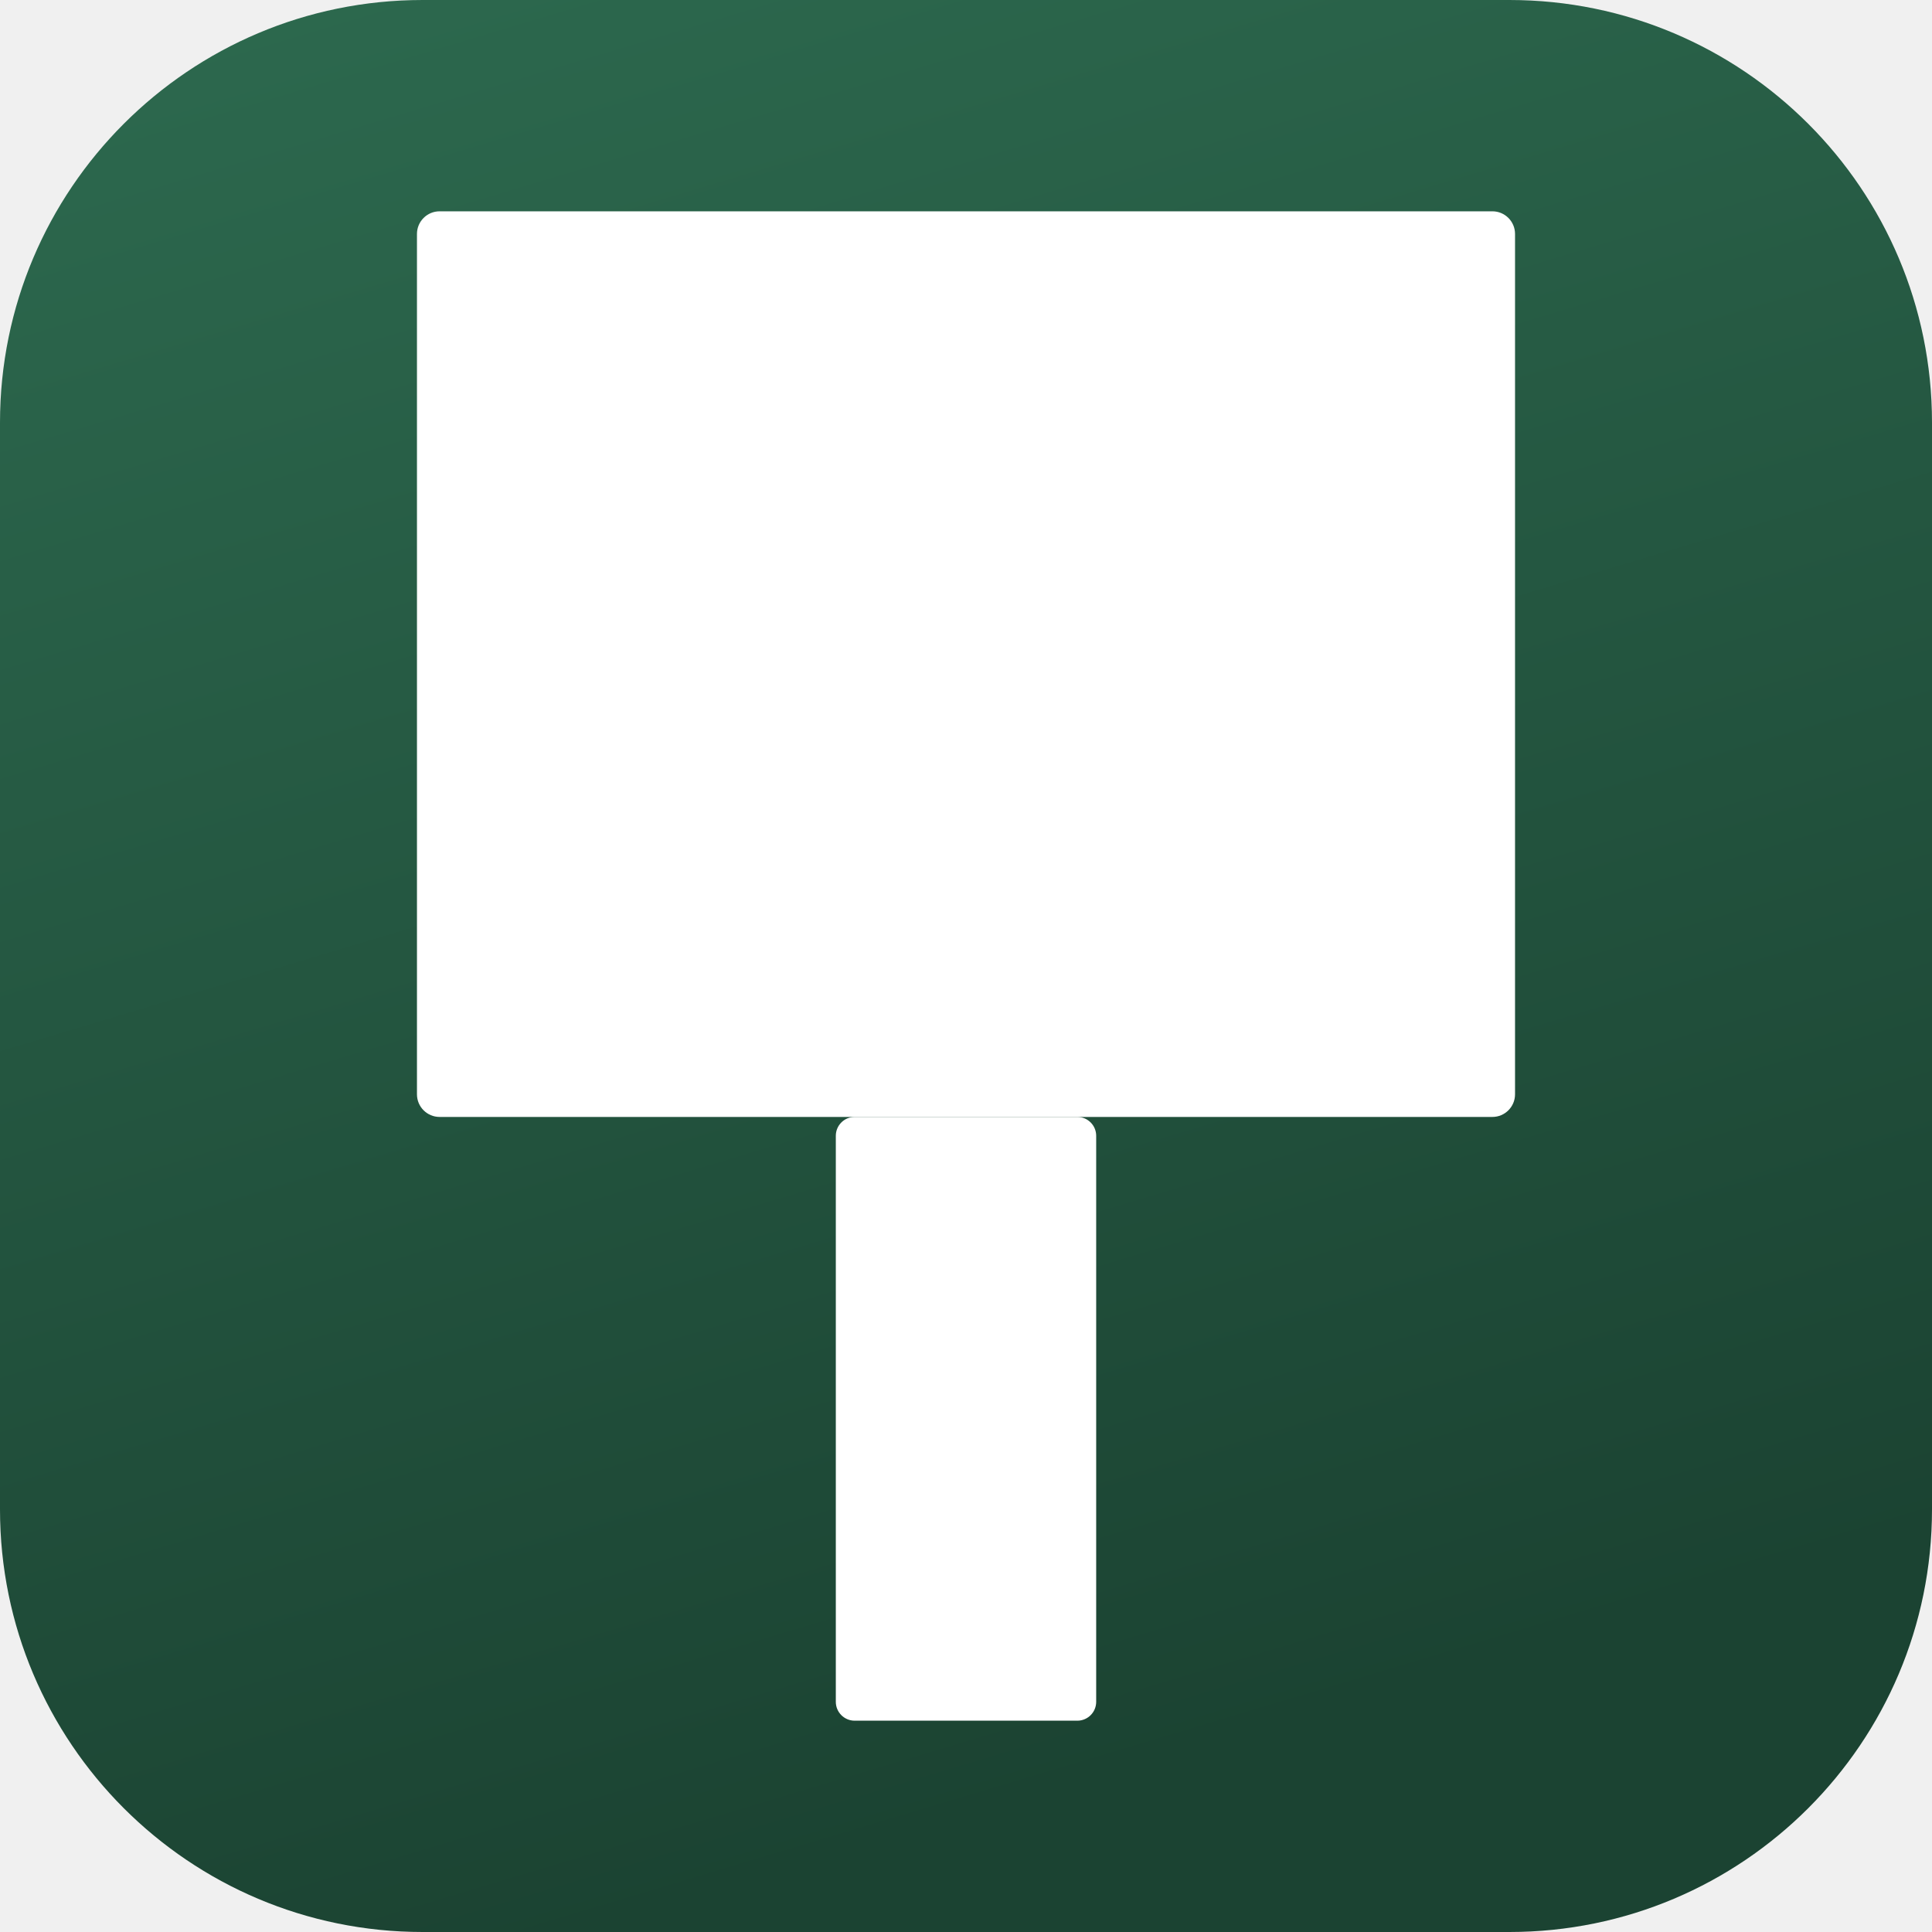
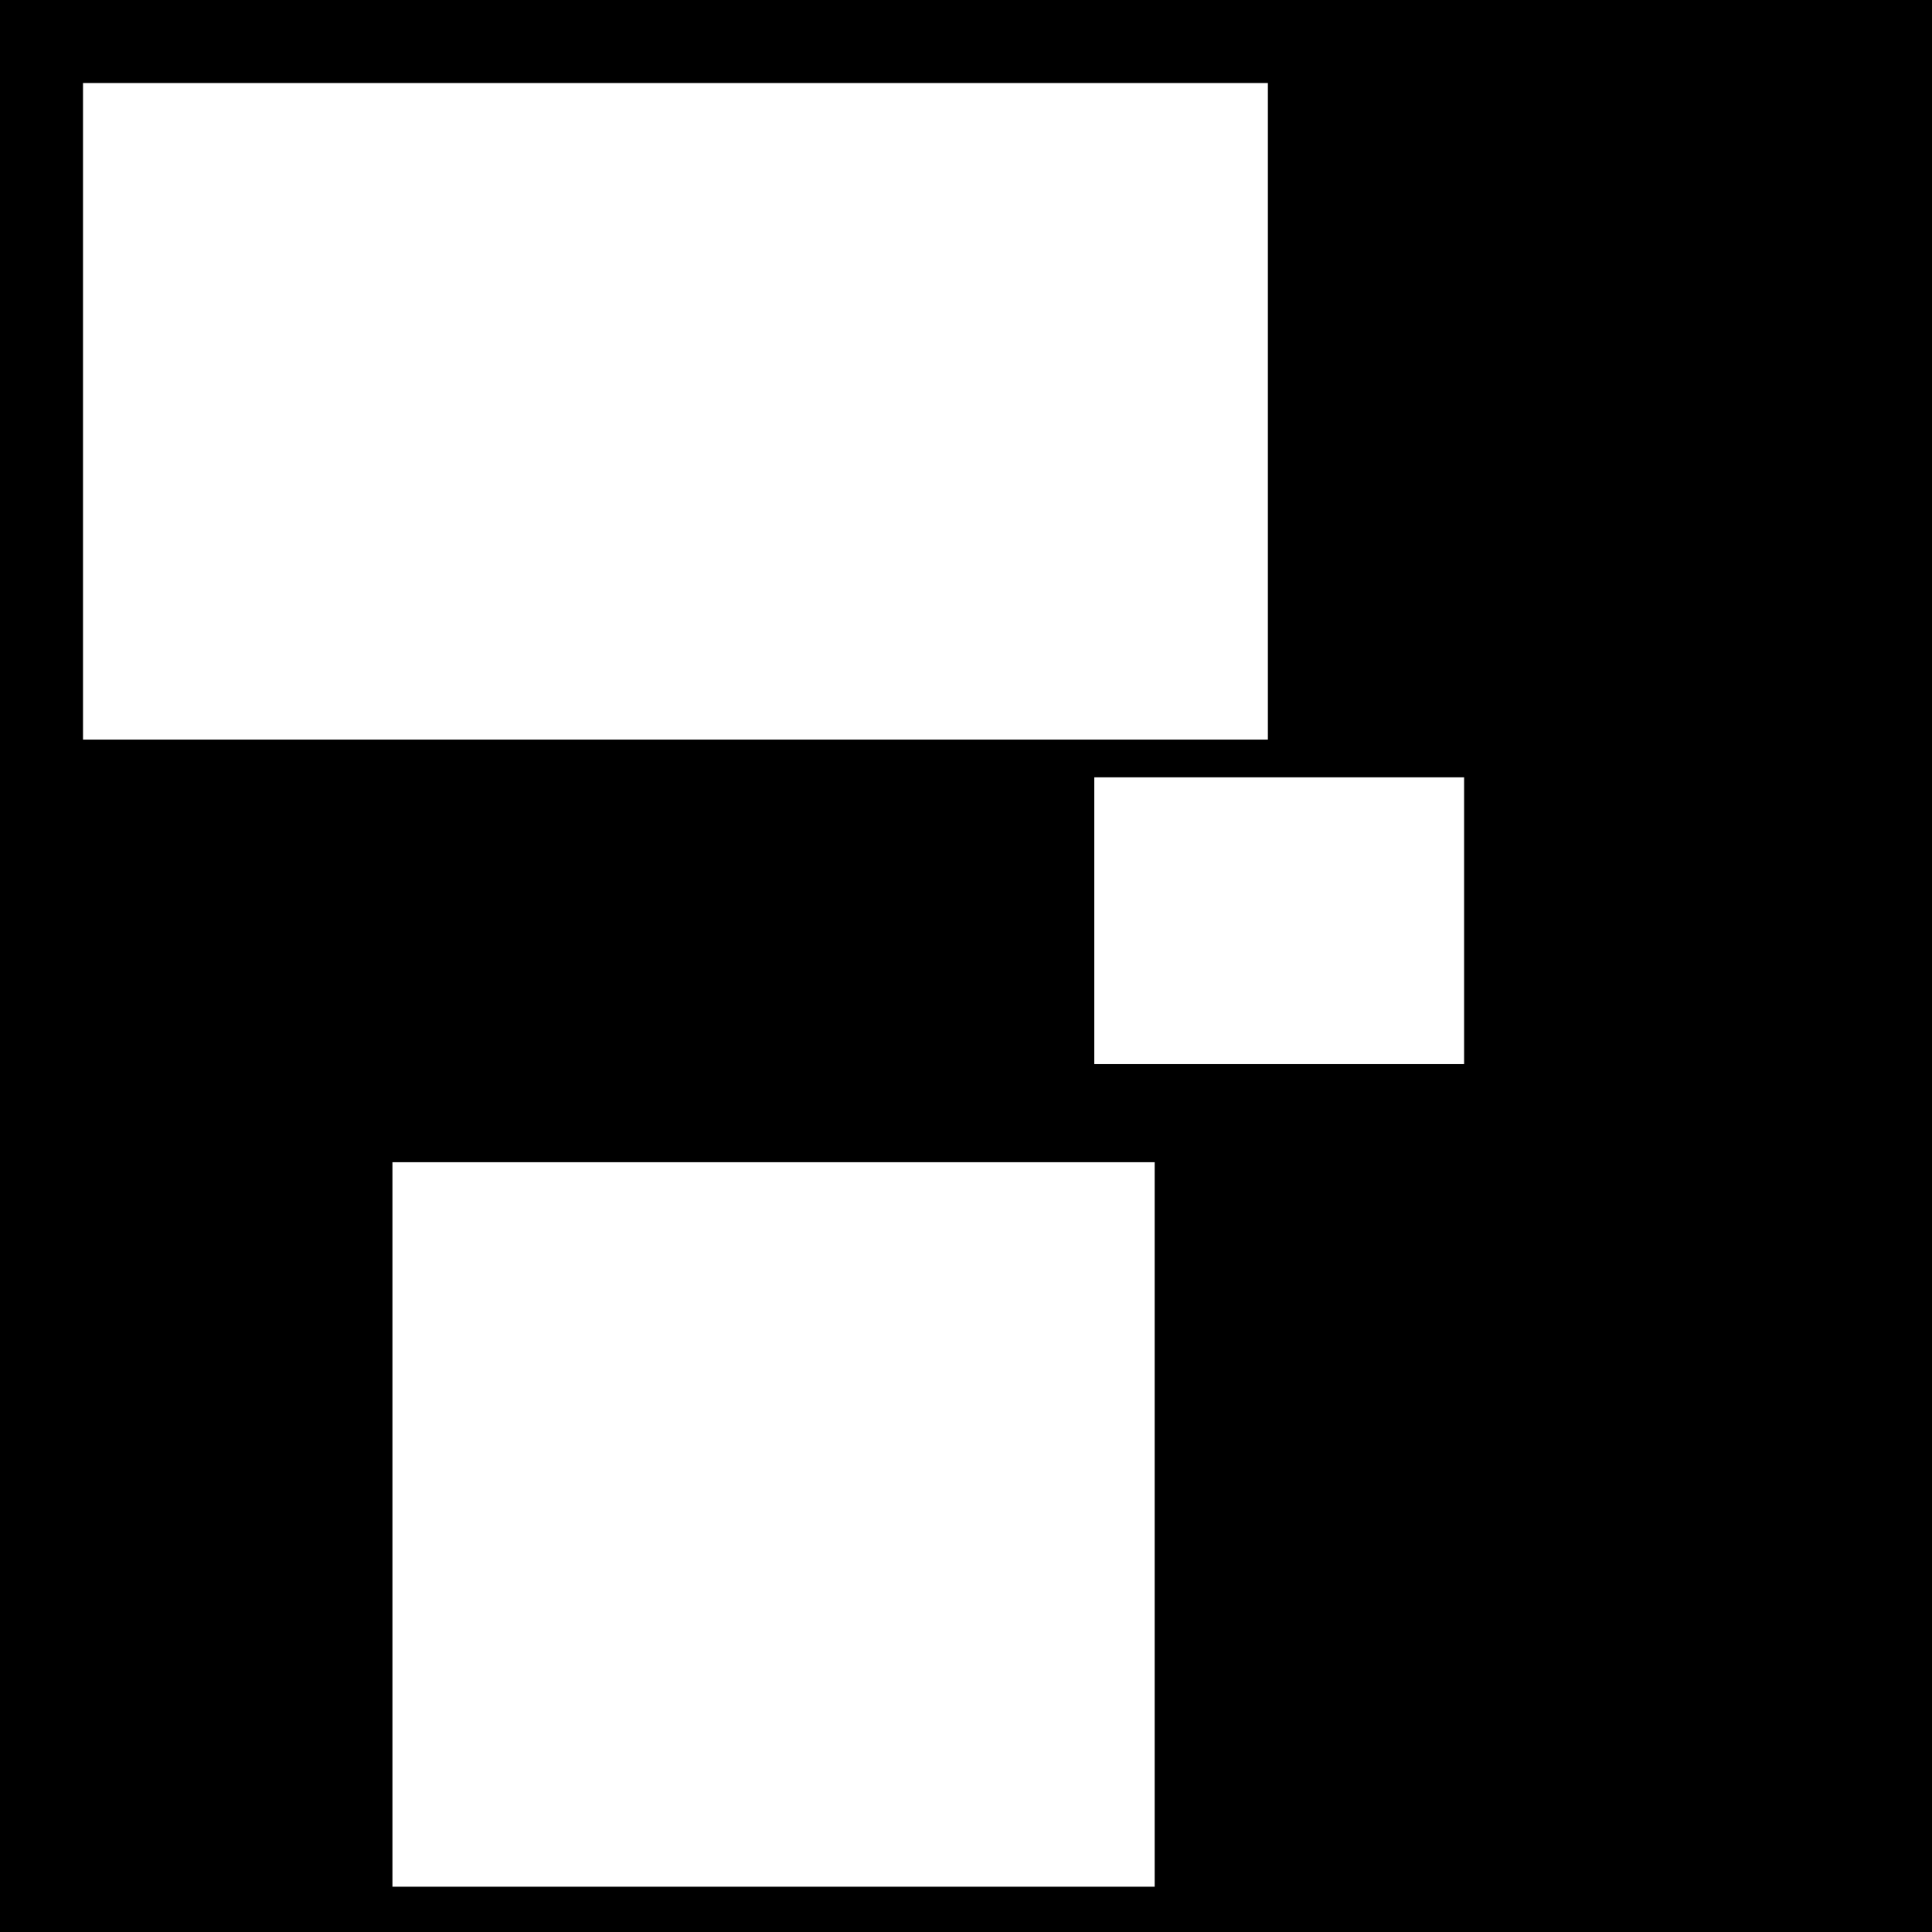
- <svg xmlns="http://www.w3.org/2000/svg" viewBox="0 0 1024 1024">
-   <defs>
-     <linearGradient id="bg" x1="0" y1="0" x2="0.3" y2="1">
-       <stop offset="0%" stop-color="#2D6A4F" />
-       <stop offset="100%" stop-color="#1B4332" />
-     </linearGradient>
-   </defs>
-   <rect width="1024" height="1024" rx="224" fill="url(#bg)" />
-   <rect x="221" y="112" width="582" height="480" rx="12" fill="white" />
-   <rect x="443" y="592" width="138" height="320" rx="10" fill="white" />
+ <svg xmlns="http://www.w3.org/2000/svg" viewBox="0 0 512 512">
+   <rect width="512" height="512" fill="#000000" />
+   <rect x="22" y="22" width="314" height="174" fill="#ffffff" />
+   <rect x="290" y="206" width="98" height="76" fill="#ffffff" />
+   <rect x="104" y="308" width="202" height="192" fill="#ffffff" />
</svg>
